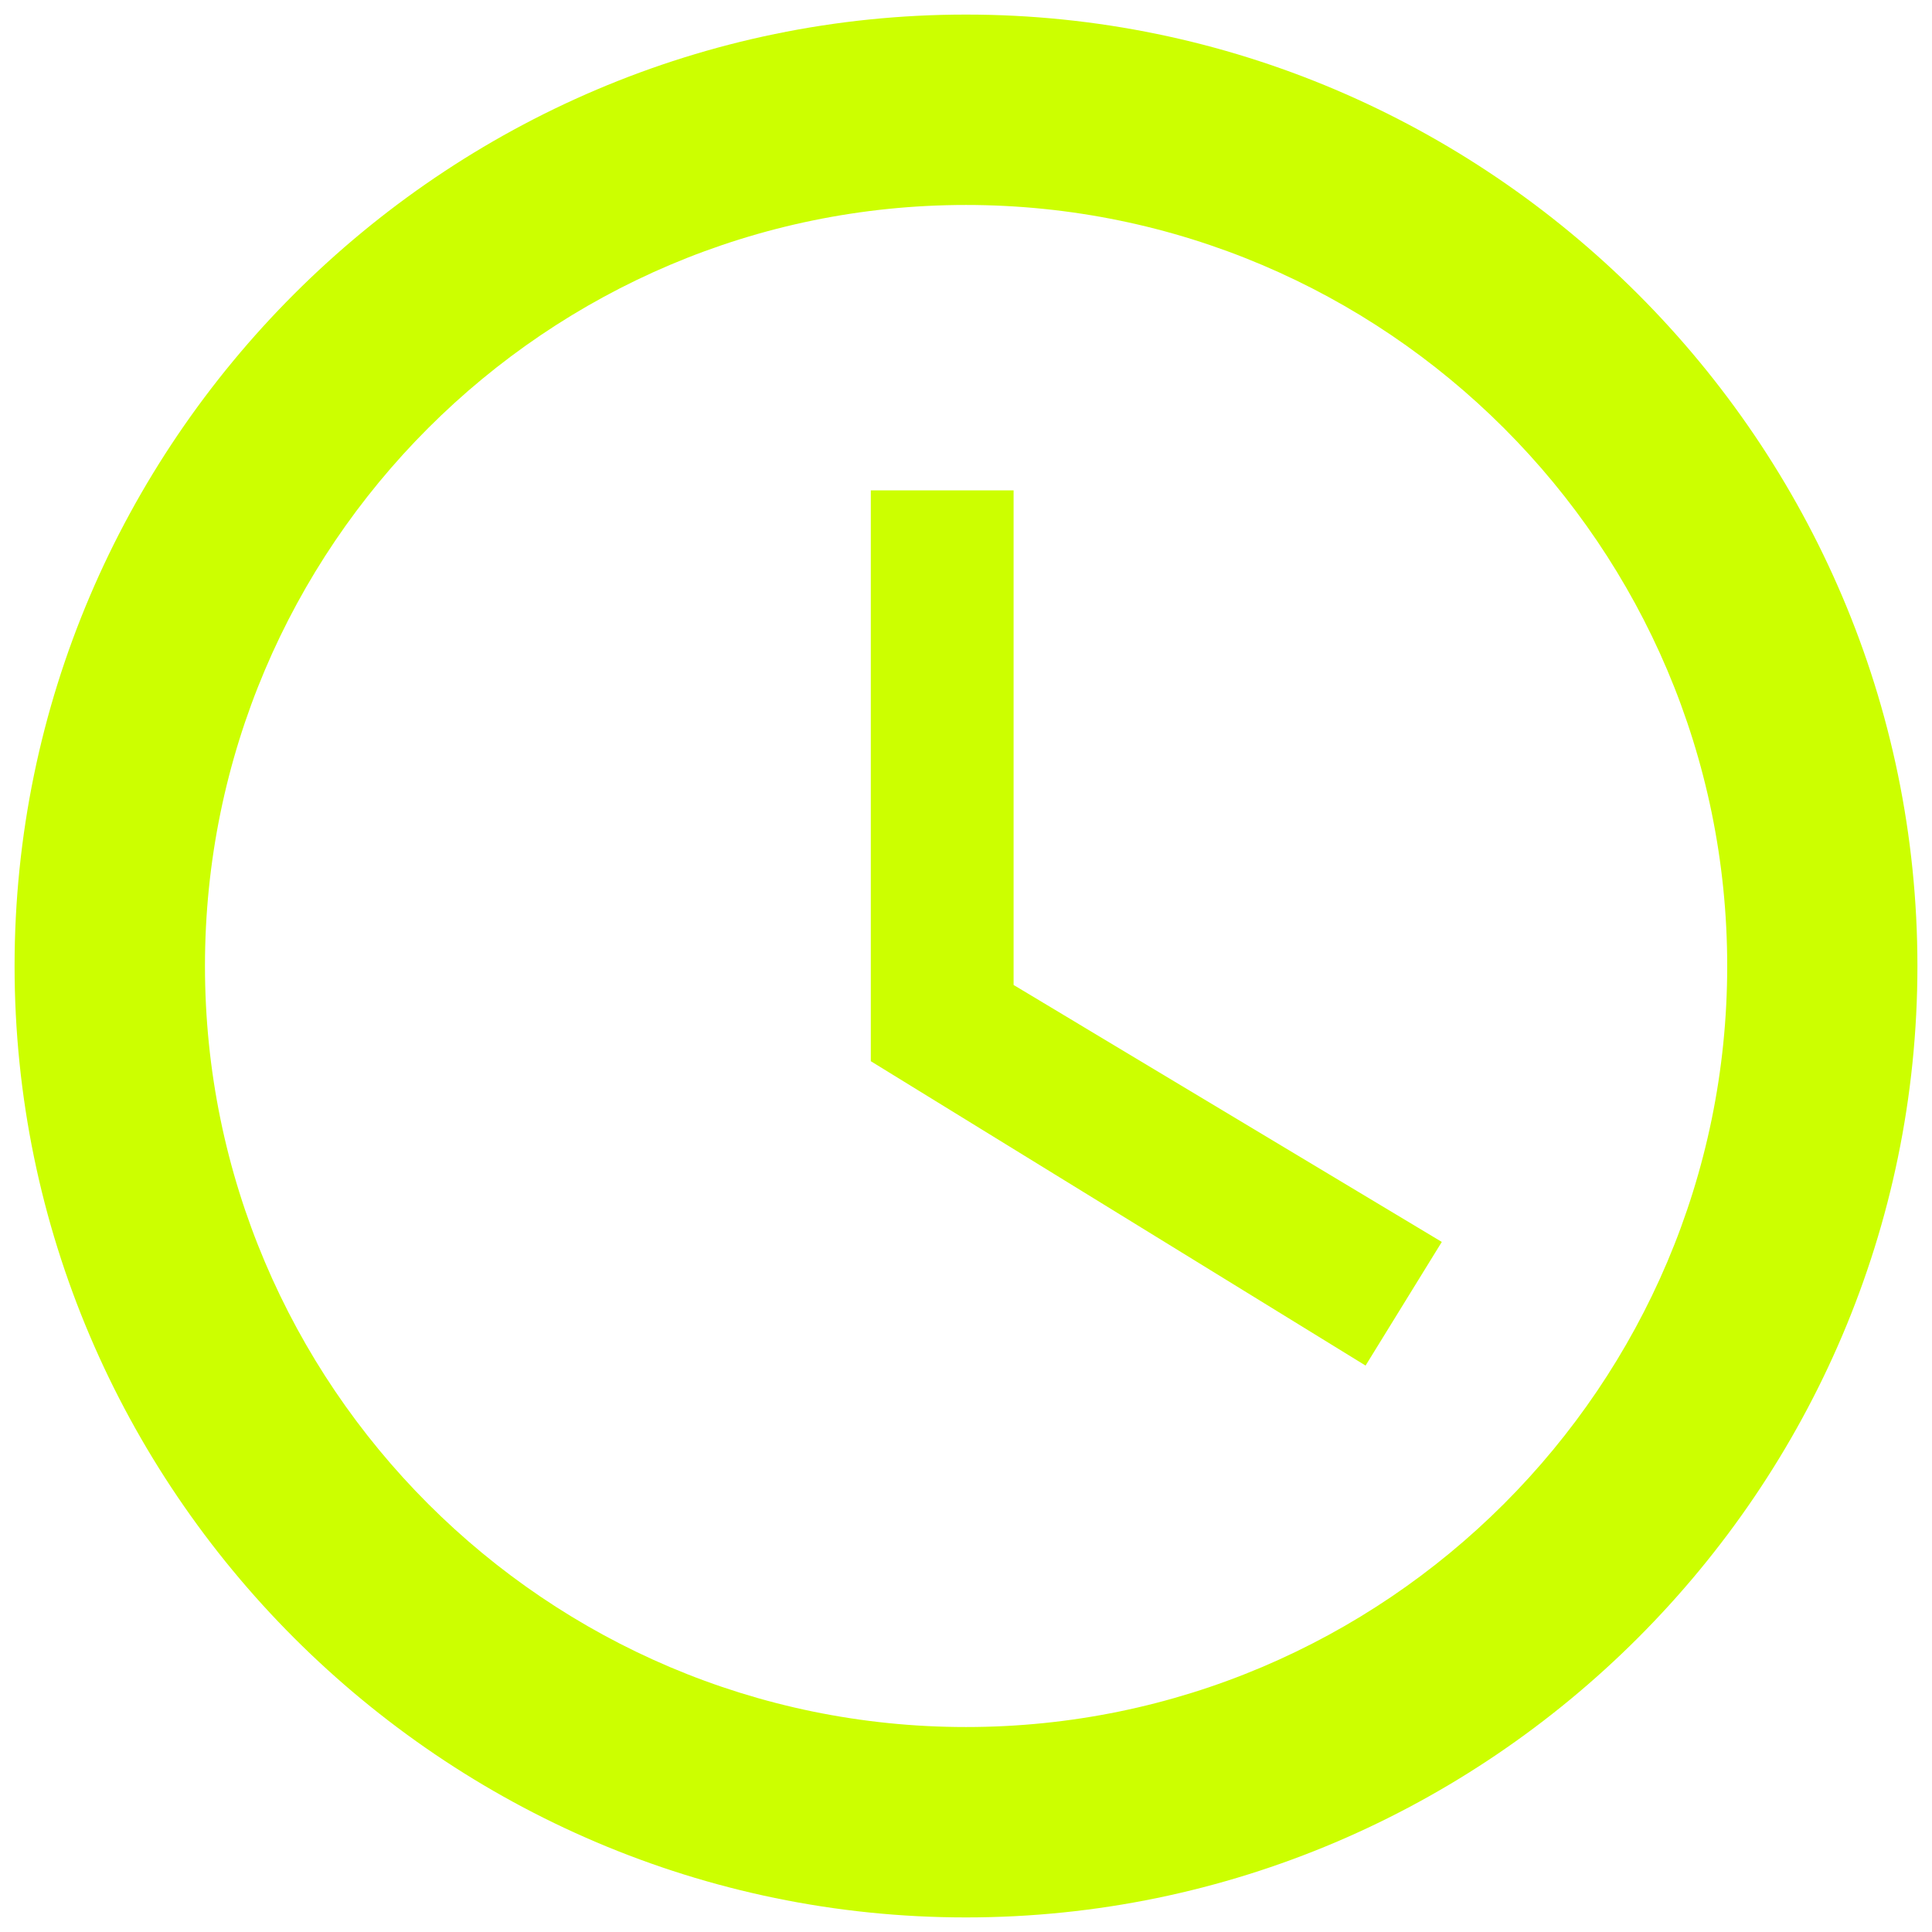
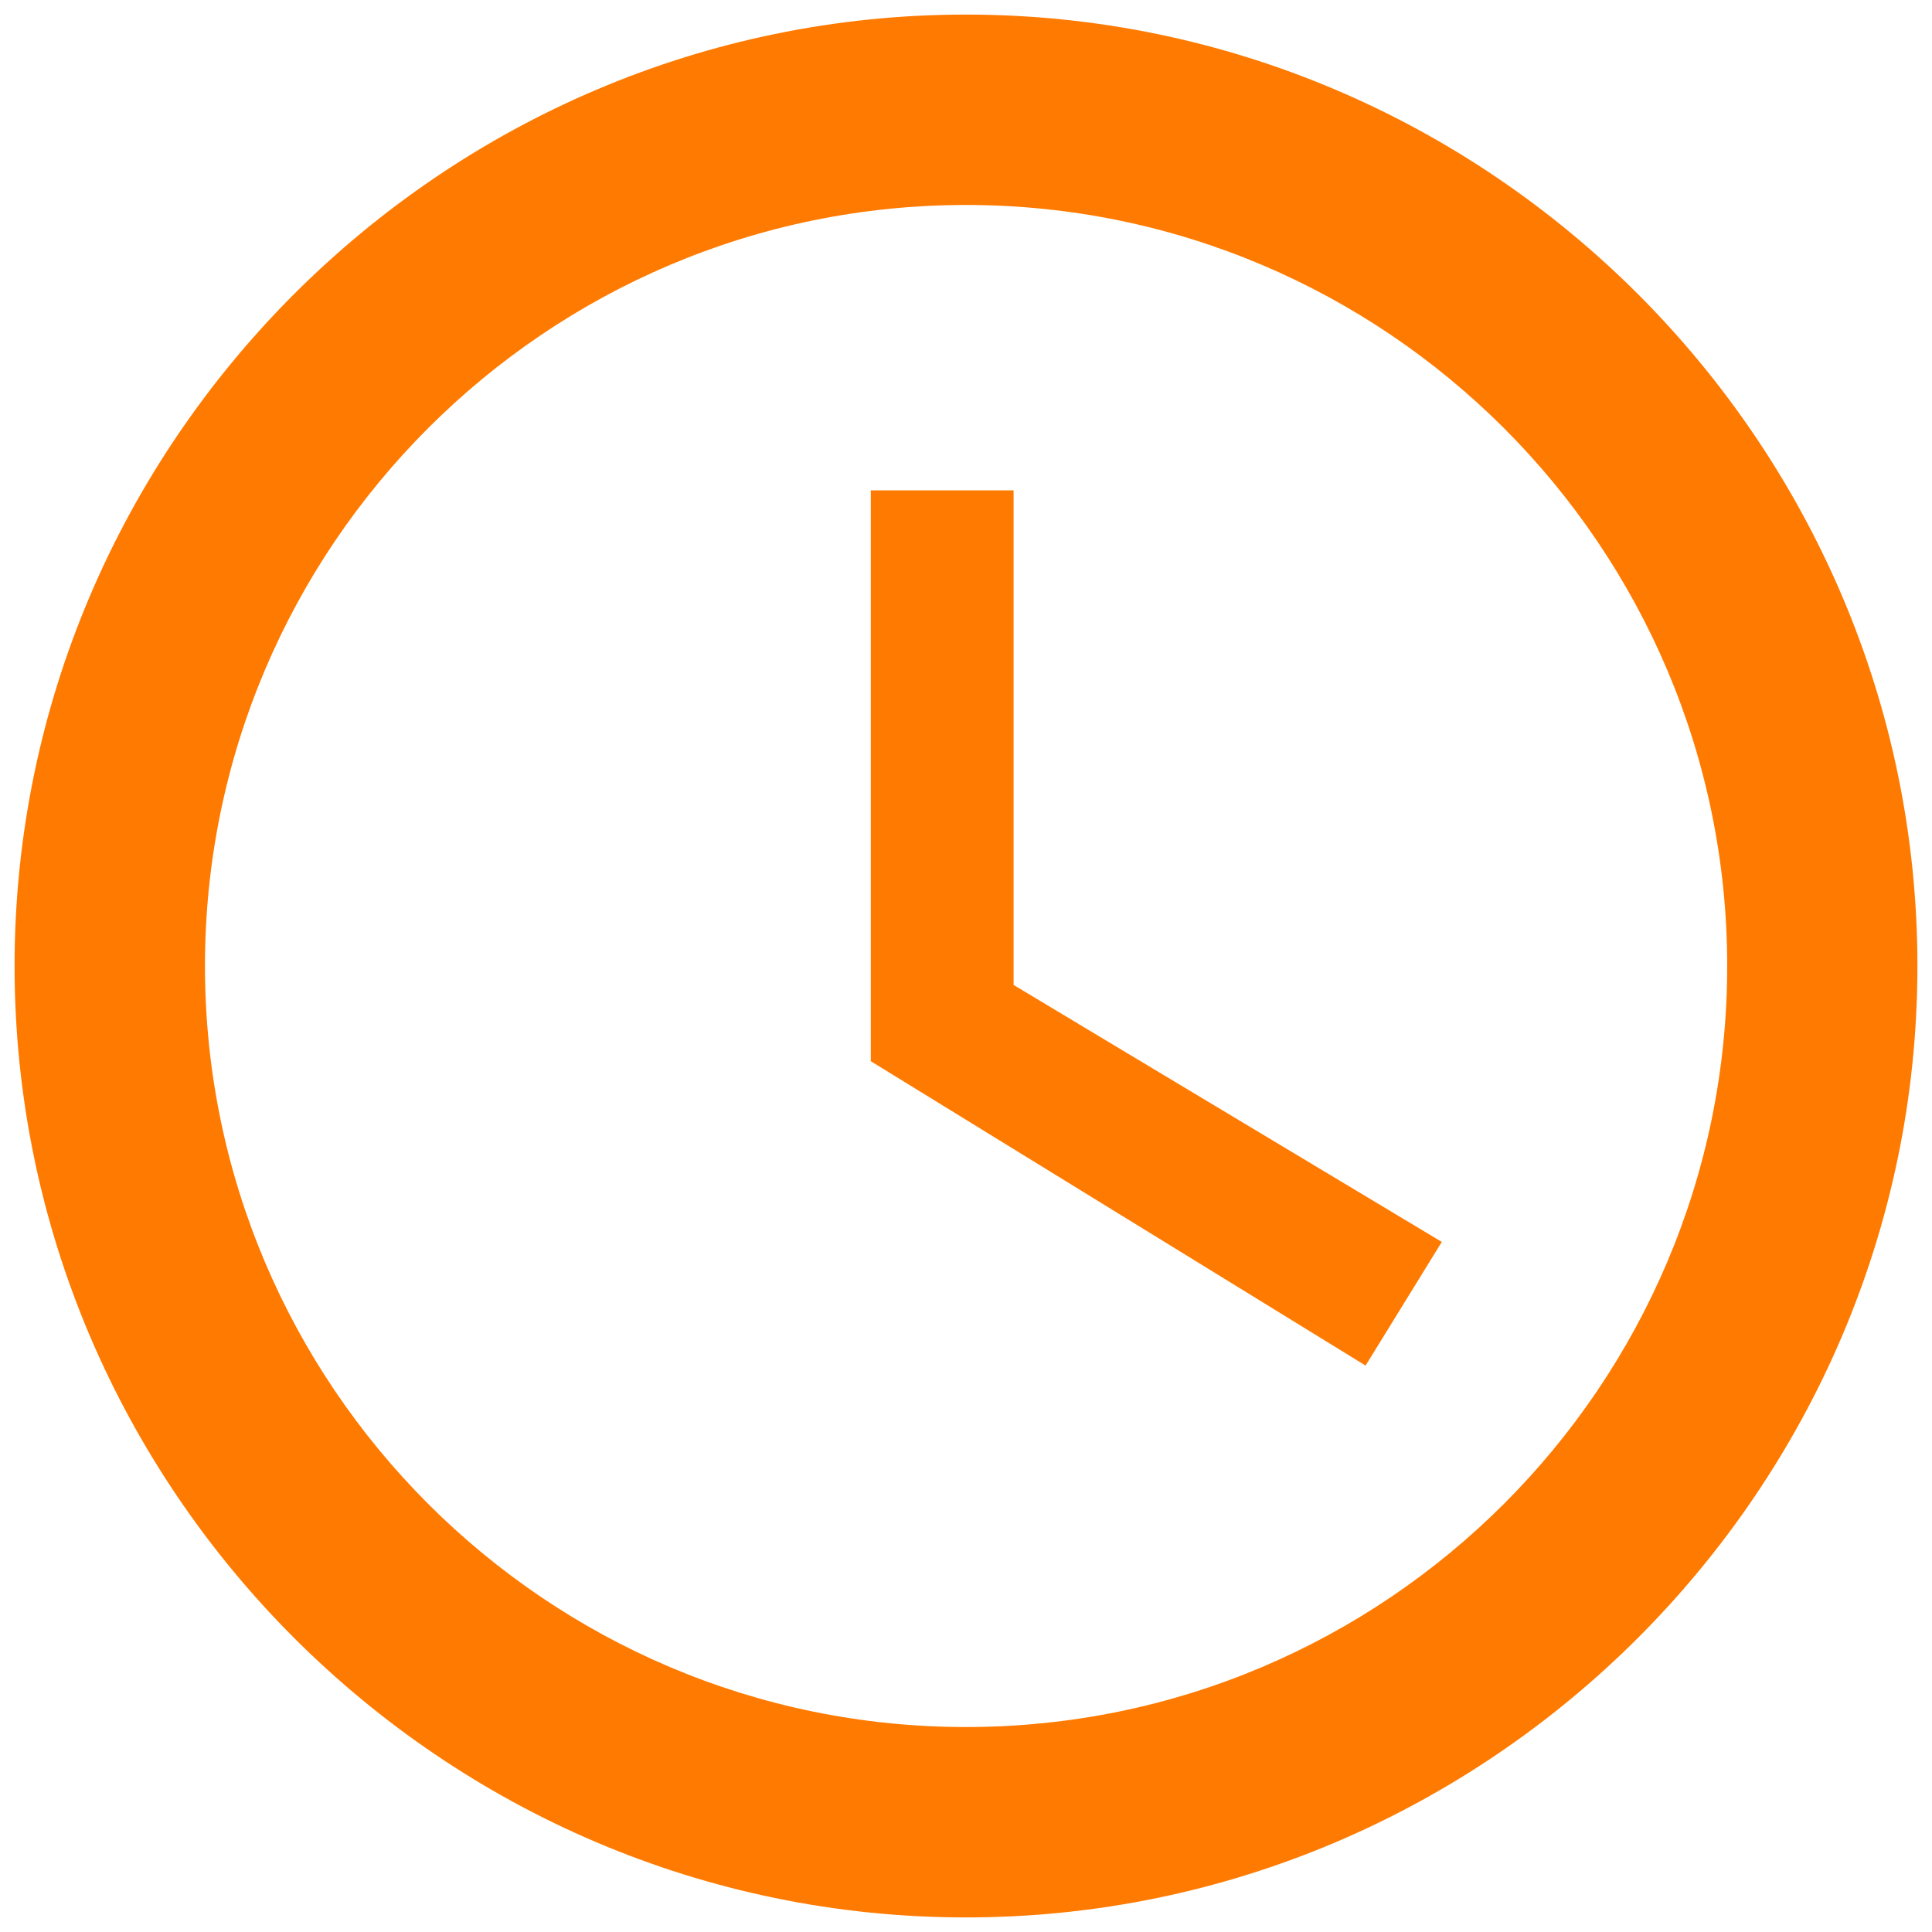
- <svg xmlns="http://www.w3.org/2000/svg" width="11" height="11" viewBox="0 0 11 11" fill="none">
-   <path d="M5.5 0.083C2.521 0.083 0.083 2.521 0.083 5.5C0.083 8.479 2.521 10.917 5.5 10.917C8.479 10.917 10.917 8.479 10.917 5.5C10.917 2.521 8.479 0.083 5.5 0.083ZM5.5 9.833C3.111 9.833 1.167 7.889 1.167 5.5C1.167 3.111 3.111 1.167 5.5 1.167C7.889 1.167 9.834 3.111 9.834 5.5C9.834 7.889 7.889 9.833 5.5 9.833ZM5.771 2.792H4.958V6.042L7.775 7.775L8.209 7.071L5.771 5.608V2.792Z" fill="#CCFF00" />
+ <svg xmlns="http://www.w3.org/2000/svg" width="11" height="11" viewBox="0 0 11 11" fill="#FF7A00">
+   <path d="M5.5 0.083C2.521 0.083 0.083 2.521 0.083 5.5C0.083 8.479 2.521 10.917 5.5 10.917C8.479 10.917 10.917 8.479 10.917 5.5C10.917 2.521 8.479 0.083 5.5 0.083ZM5.5 9.833C3.111 9.833 1.167 7.889 1.167 5.5C1.167 3.111 3.111 1.167 5.5 1.167C7.889 1.167 9.834 3.111 9.834 5.5C9.834 7.889 7.889 9.833 5.5 9.833ZM5.771 2.792H4.958V6.042L7.775 7.775L8.209 7.071L5.771 5.608V2.792Z" fill="#FF7A00" />
</svg>
